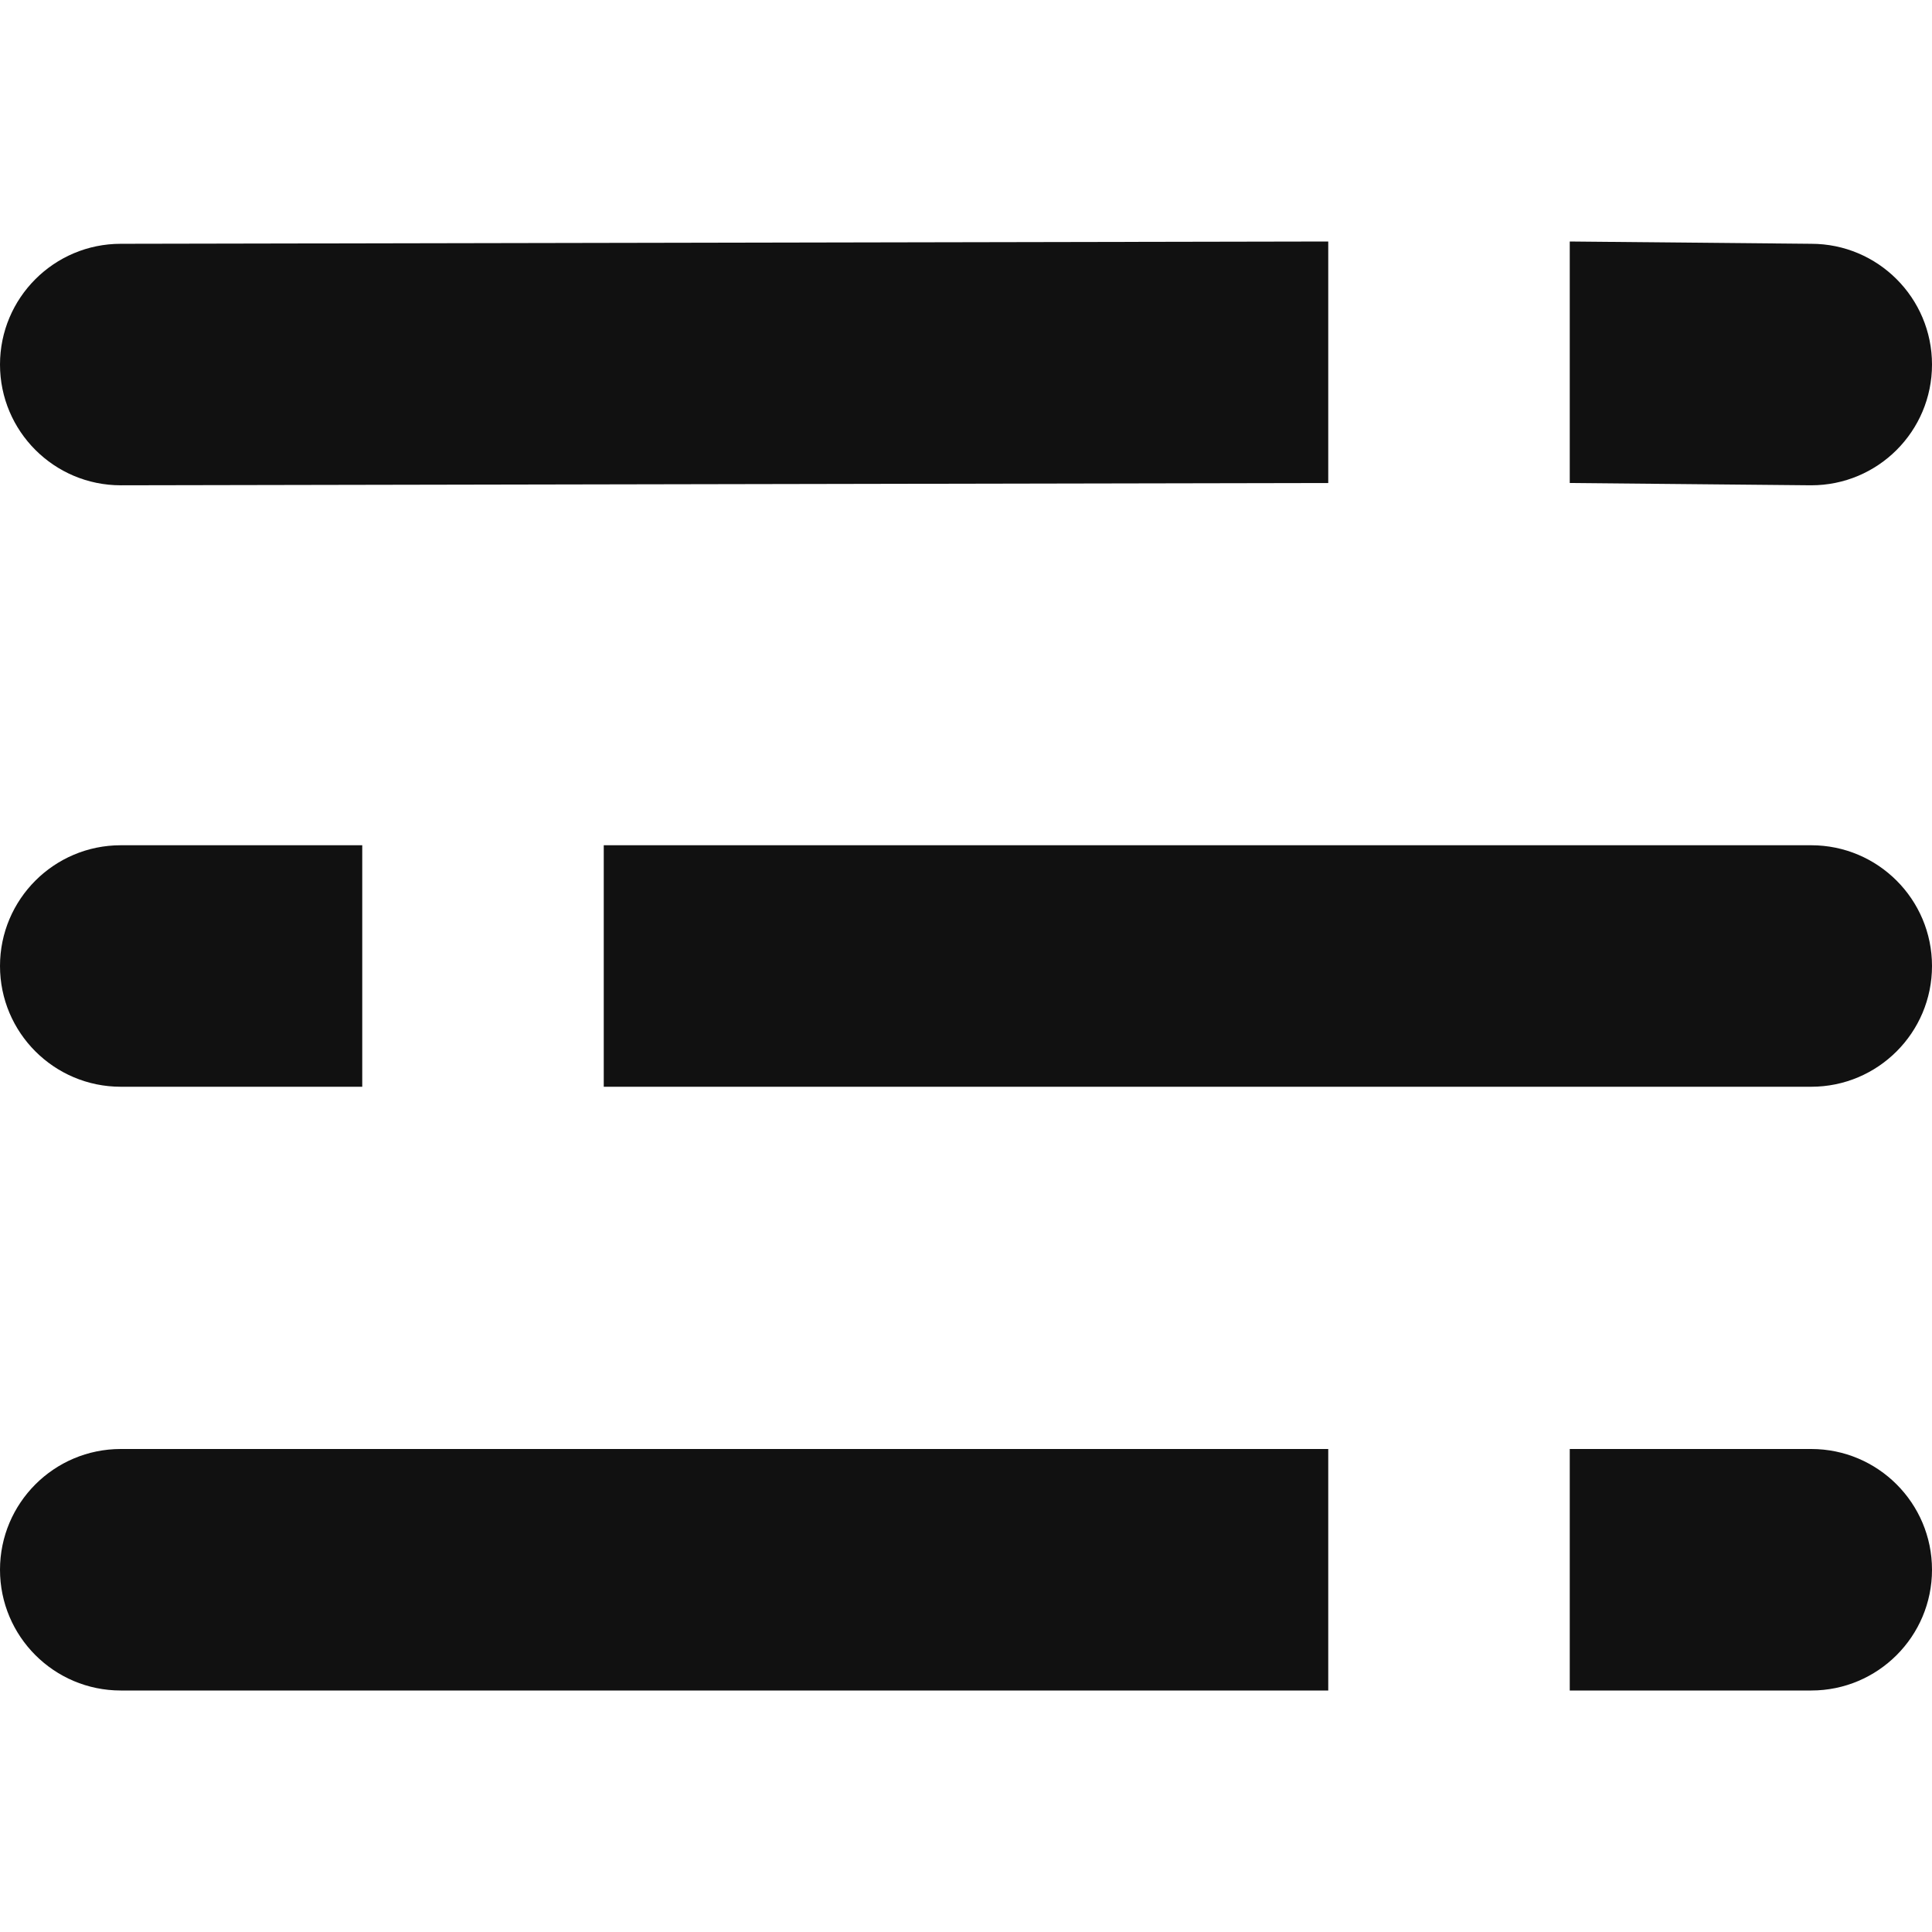
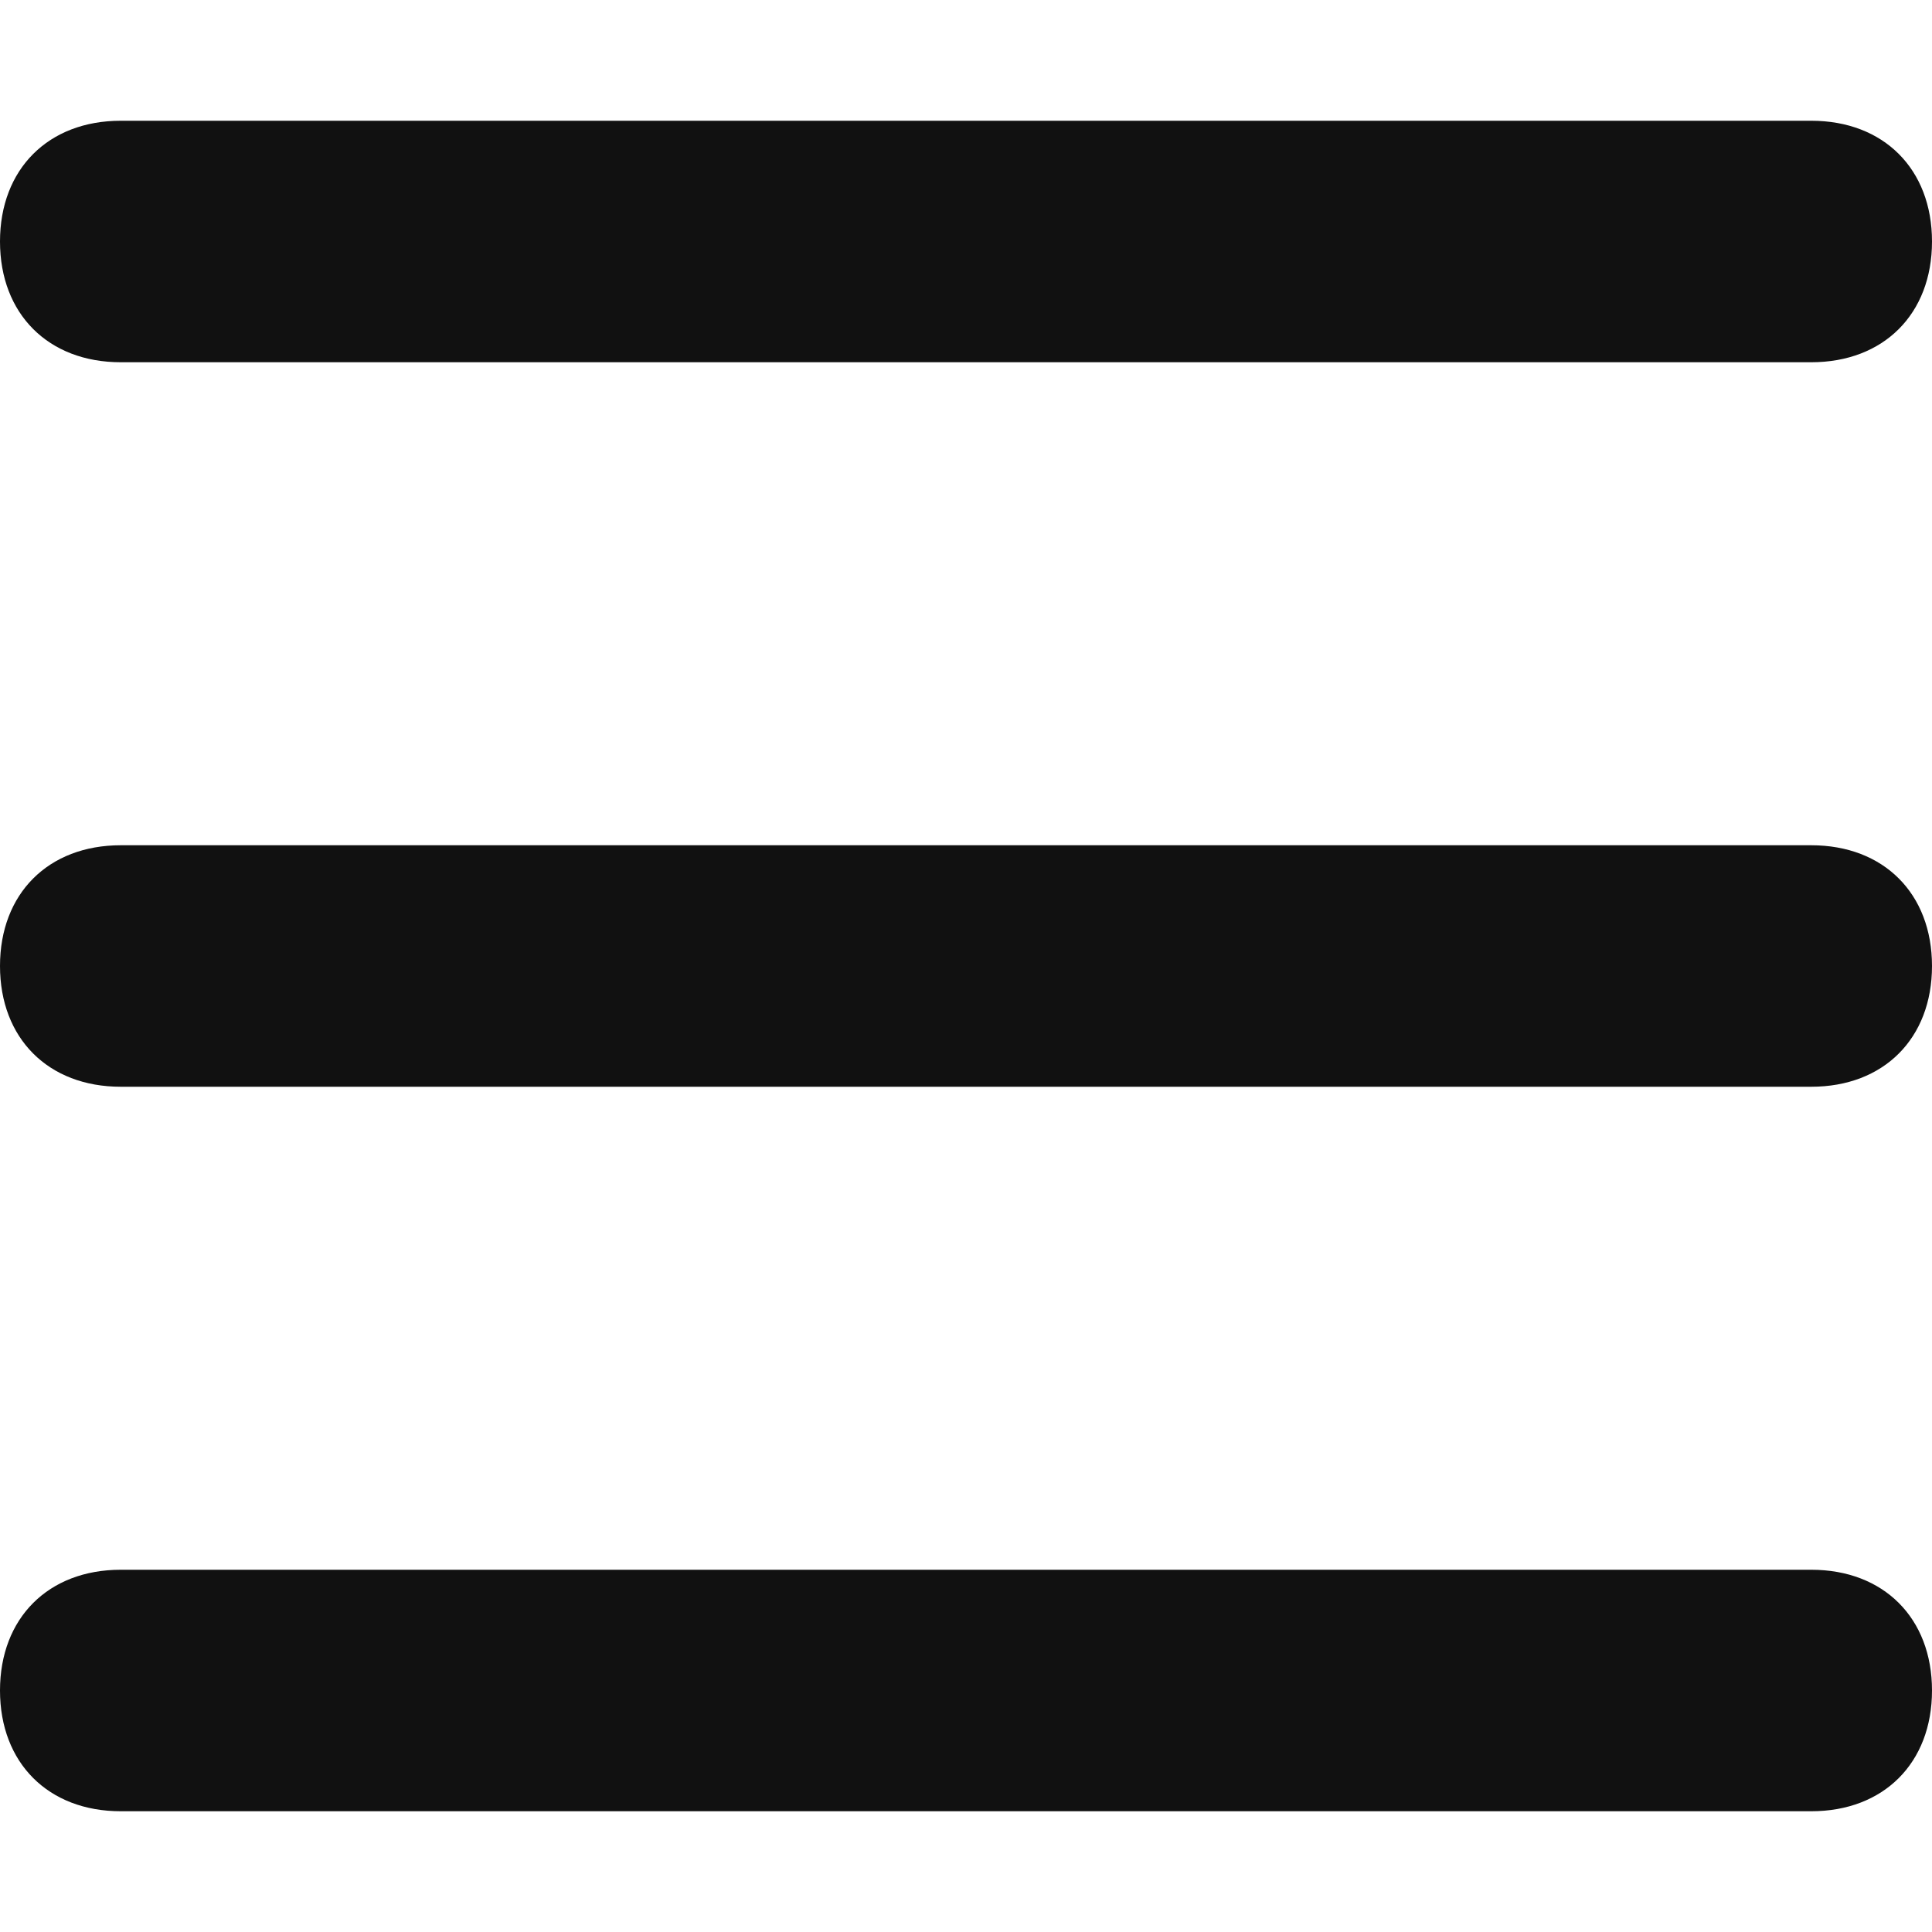
<svg xmlns="http://www.w3.org/2000/svg" width="16" height="16">
  <g transform="translate(0 0)">
    <g class="nc-icon-wrapper" fill="#111111">
-       <path fill="#111111" d="M11,4L1,4.019c-0.552,0-1-0.448-1-1v0c0-0.552,0.448-1,1-1L11,2V4z" />
-       <path fill="#111111" d="M15,9H5V7h10c0.552,0,1,0.448,1,1v0C16,8.552,15.552,9,15,9z" />
-       <path data-color="color-2" d="M15,4.019L13,4V2l2,0.019c0.552,0,1,0.448,1,1v0C16,3.572,15.552,4.019,15,4.019z" />
-       <path fill="#111111" d="M11,14H1c-0.552,0-1-0.448-1-1v0c0-0.552,0.448-1,1-1h10V14z" />
-       <path data-color="color-2" d="M15,14h-2v-2h2c0.552,0,1,0.448,1,1v0C16,13.552,15.552,14,15,14z" />
-       <path data-color="color-2" d="M3,9H1C0.448,9,0,8.552,0,8v0c0-0.552,0.448-1,1-1h2V9z" />
+       <path data-color="color-2" d="M15,7H1C0.4,7,0,7.4,0,8s0.4,1,1,1h14c0.6,0,1-0.4,1-1S15.6,7,15,7z" />
+       <path fill="#111111" d="M15,1H1C0.4,1,0,1.4,0,2s0.4,1,1,1h14c0.6,0,1-0.4,1-1S15.6,1,15,1z" />
+       <path fill="#111111" d="M15,13H1c-0.6,0-1,0.4-1,1s0.4,1,1,1h14c0.6,0,1-0.4,1-1S15.6,13,15,13z" />
    </g>
  </g>
</svg>
